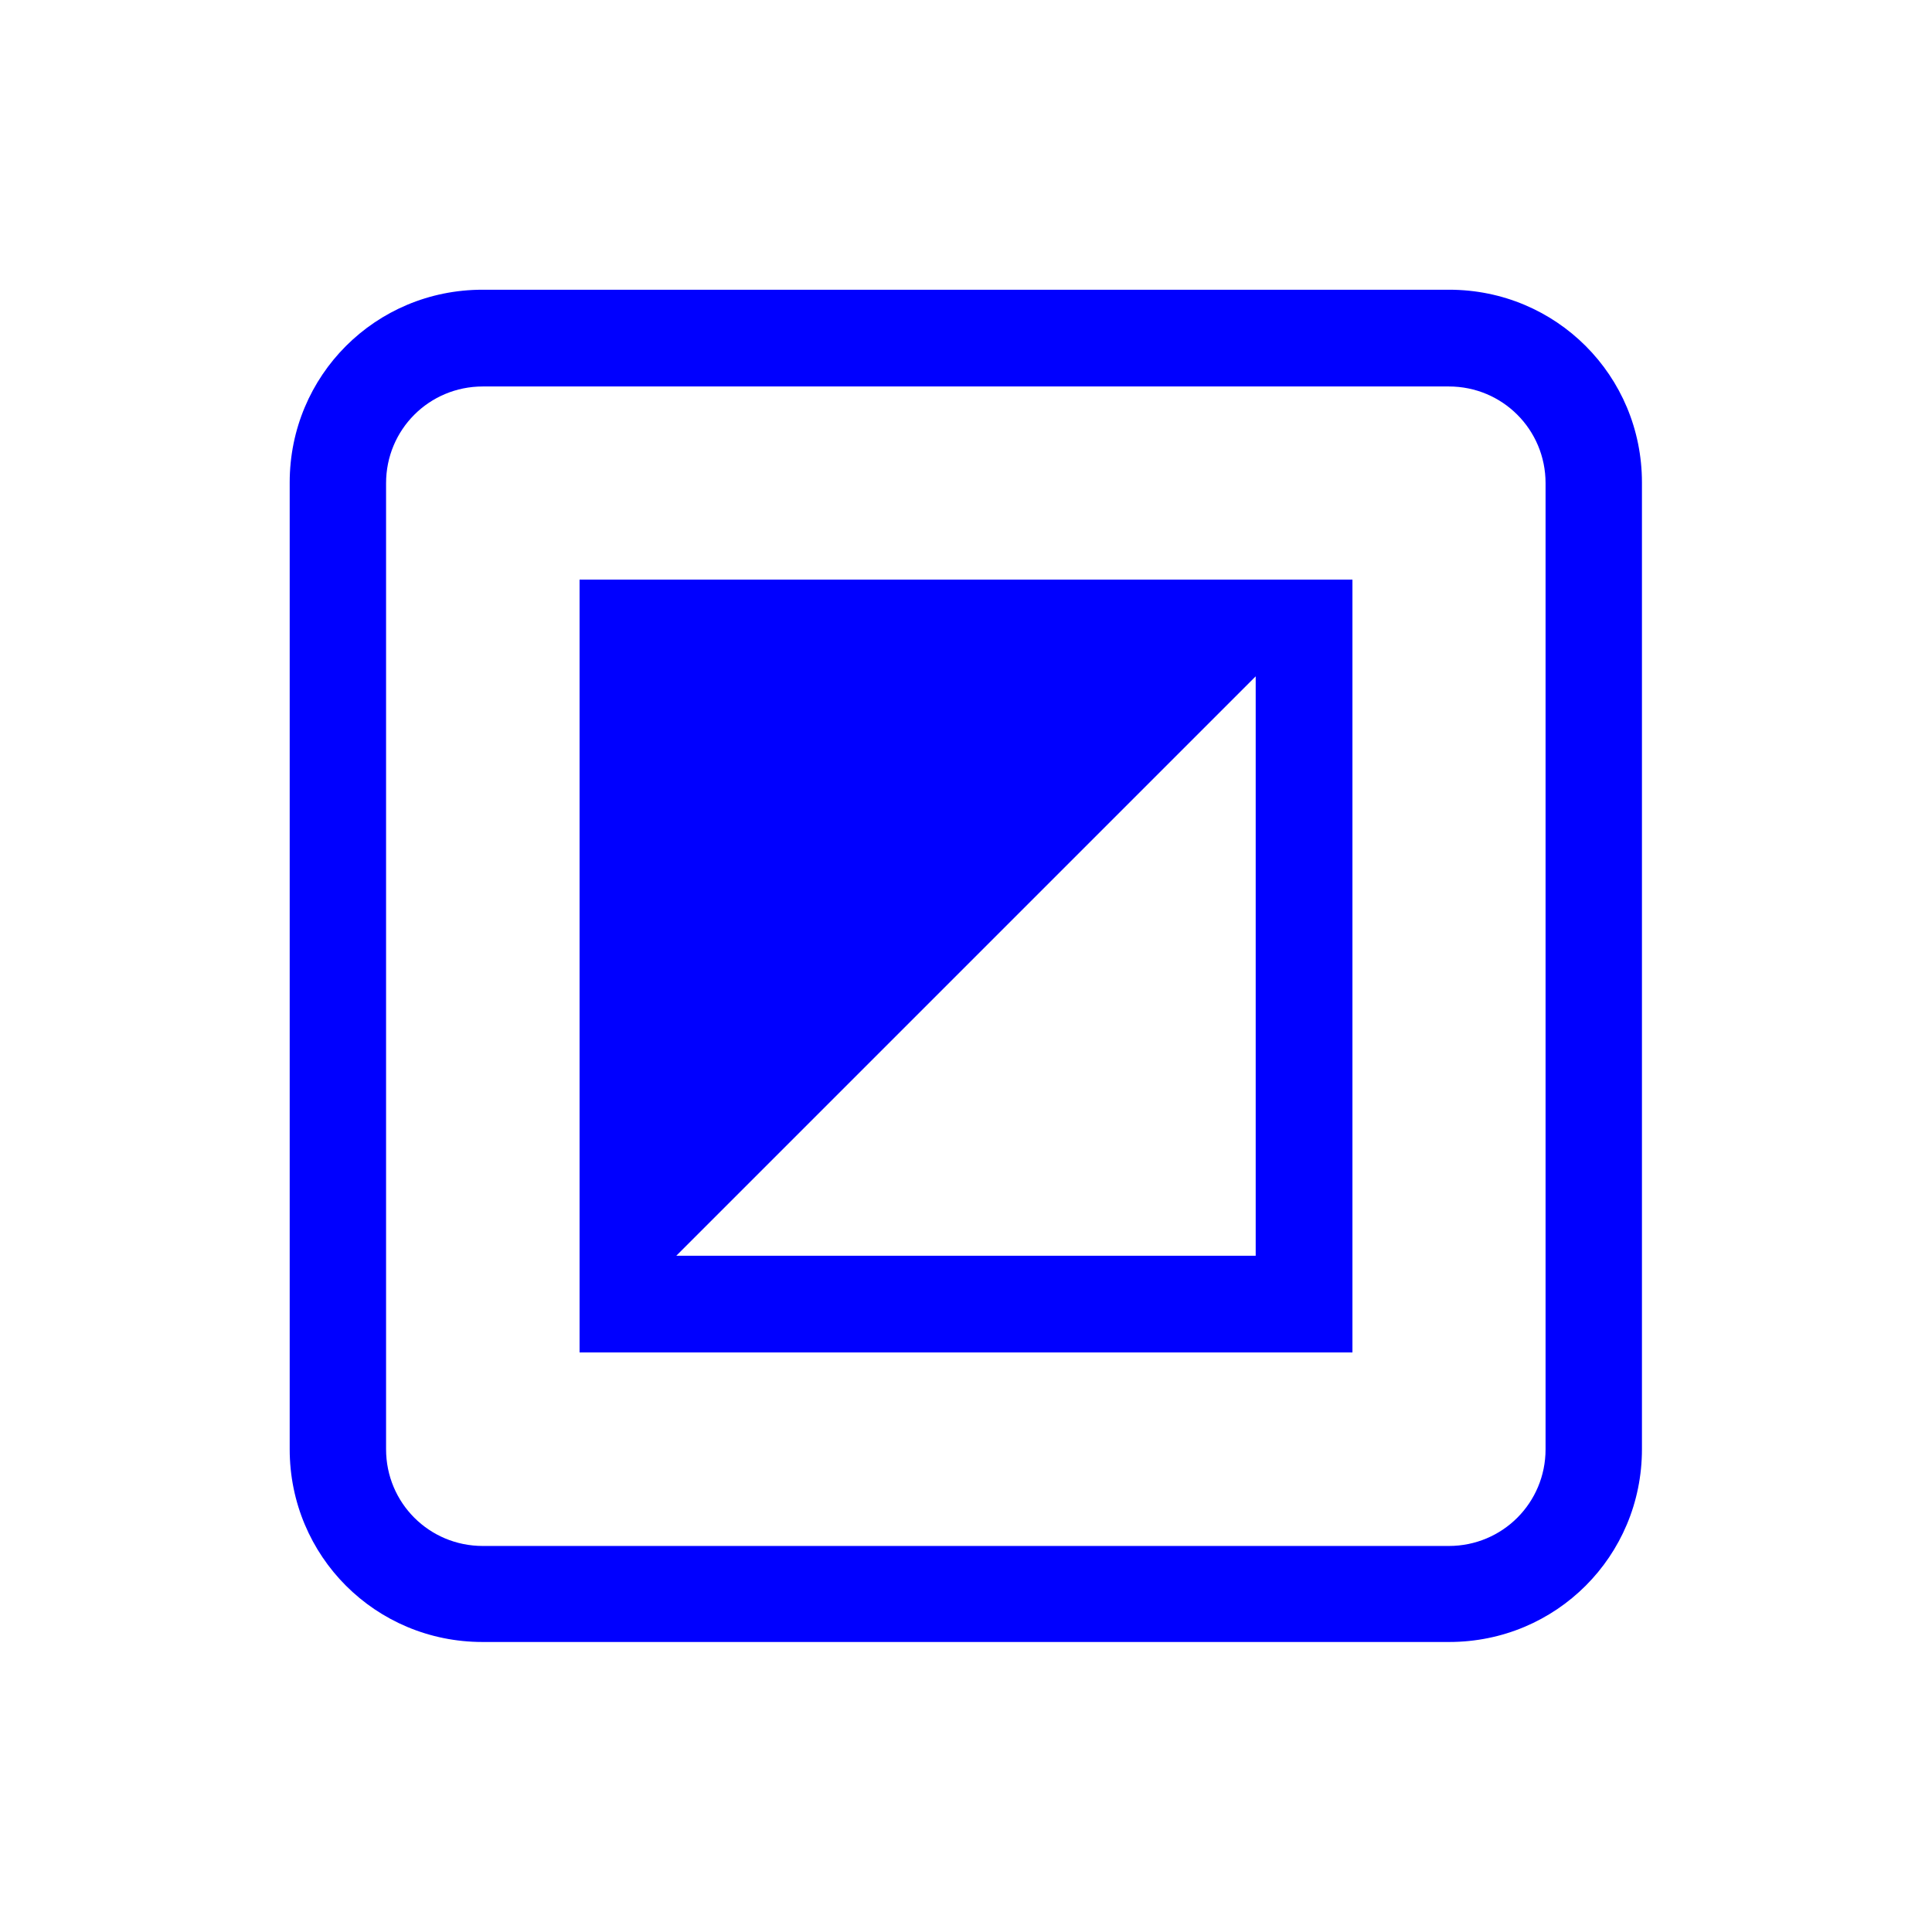
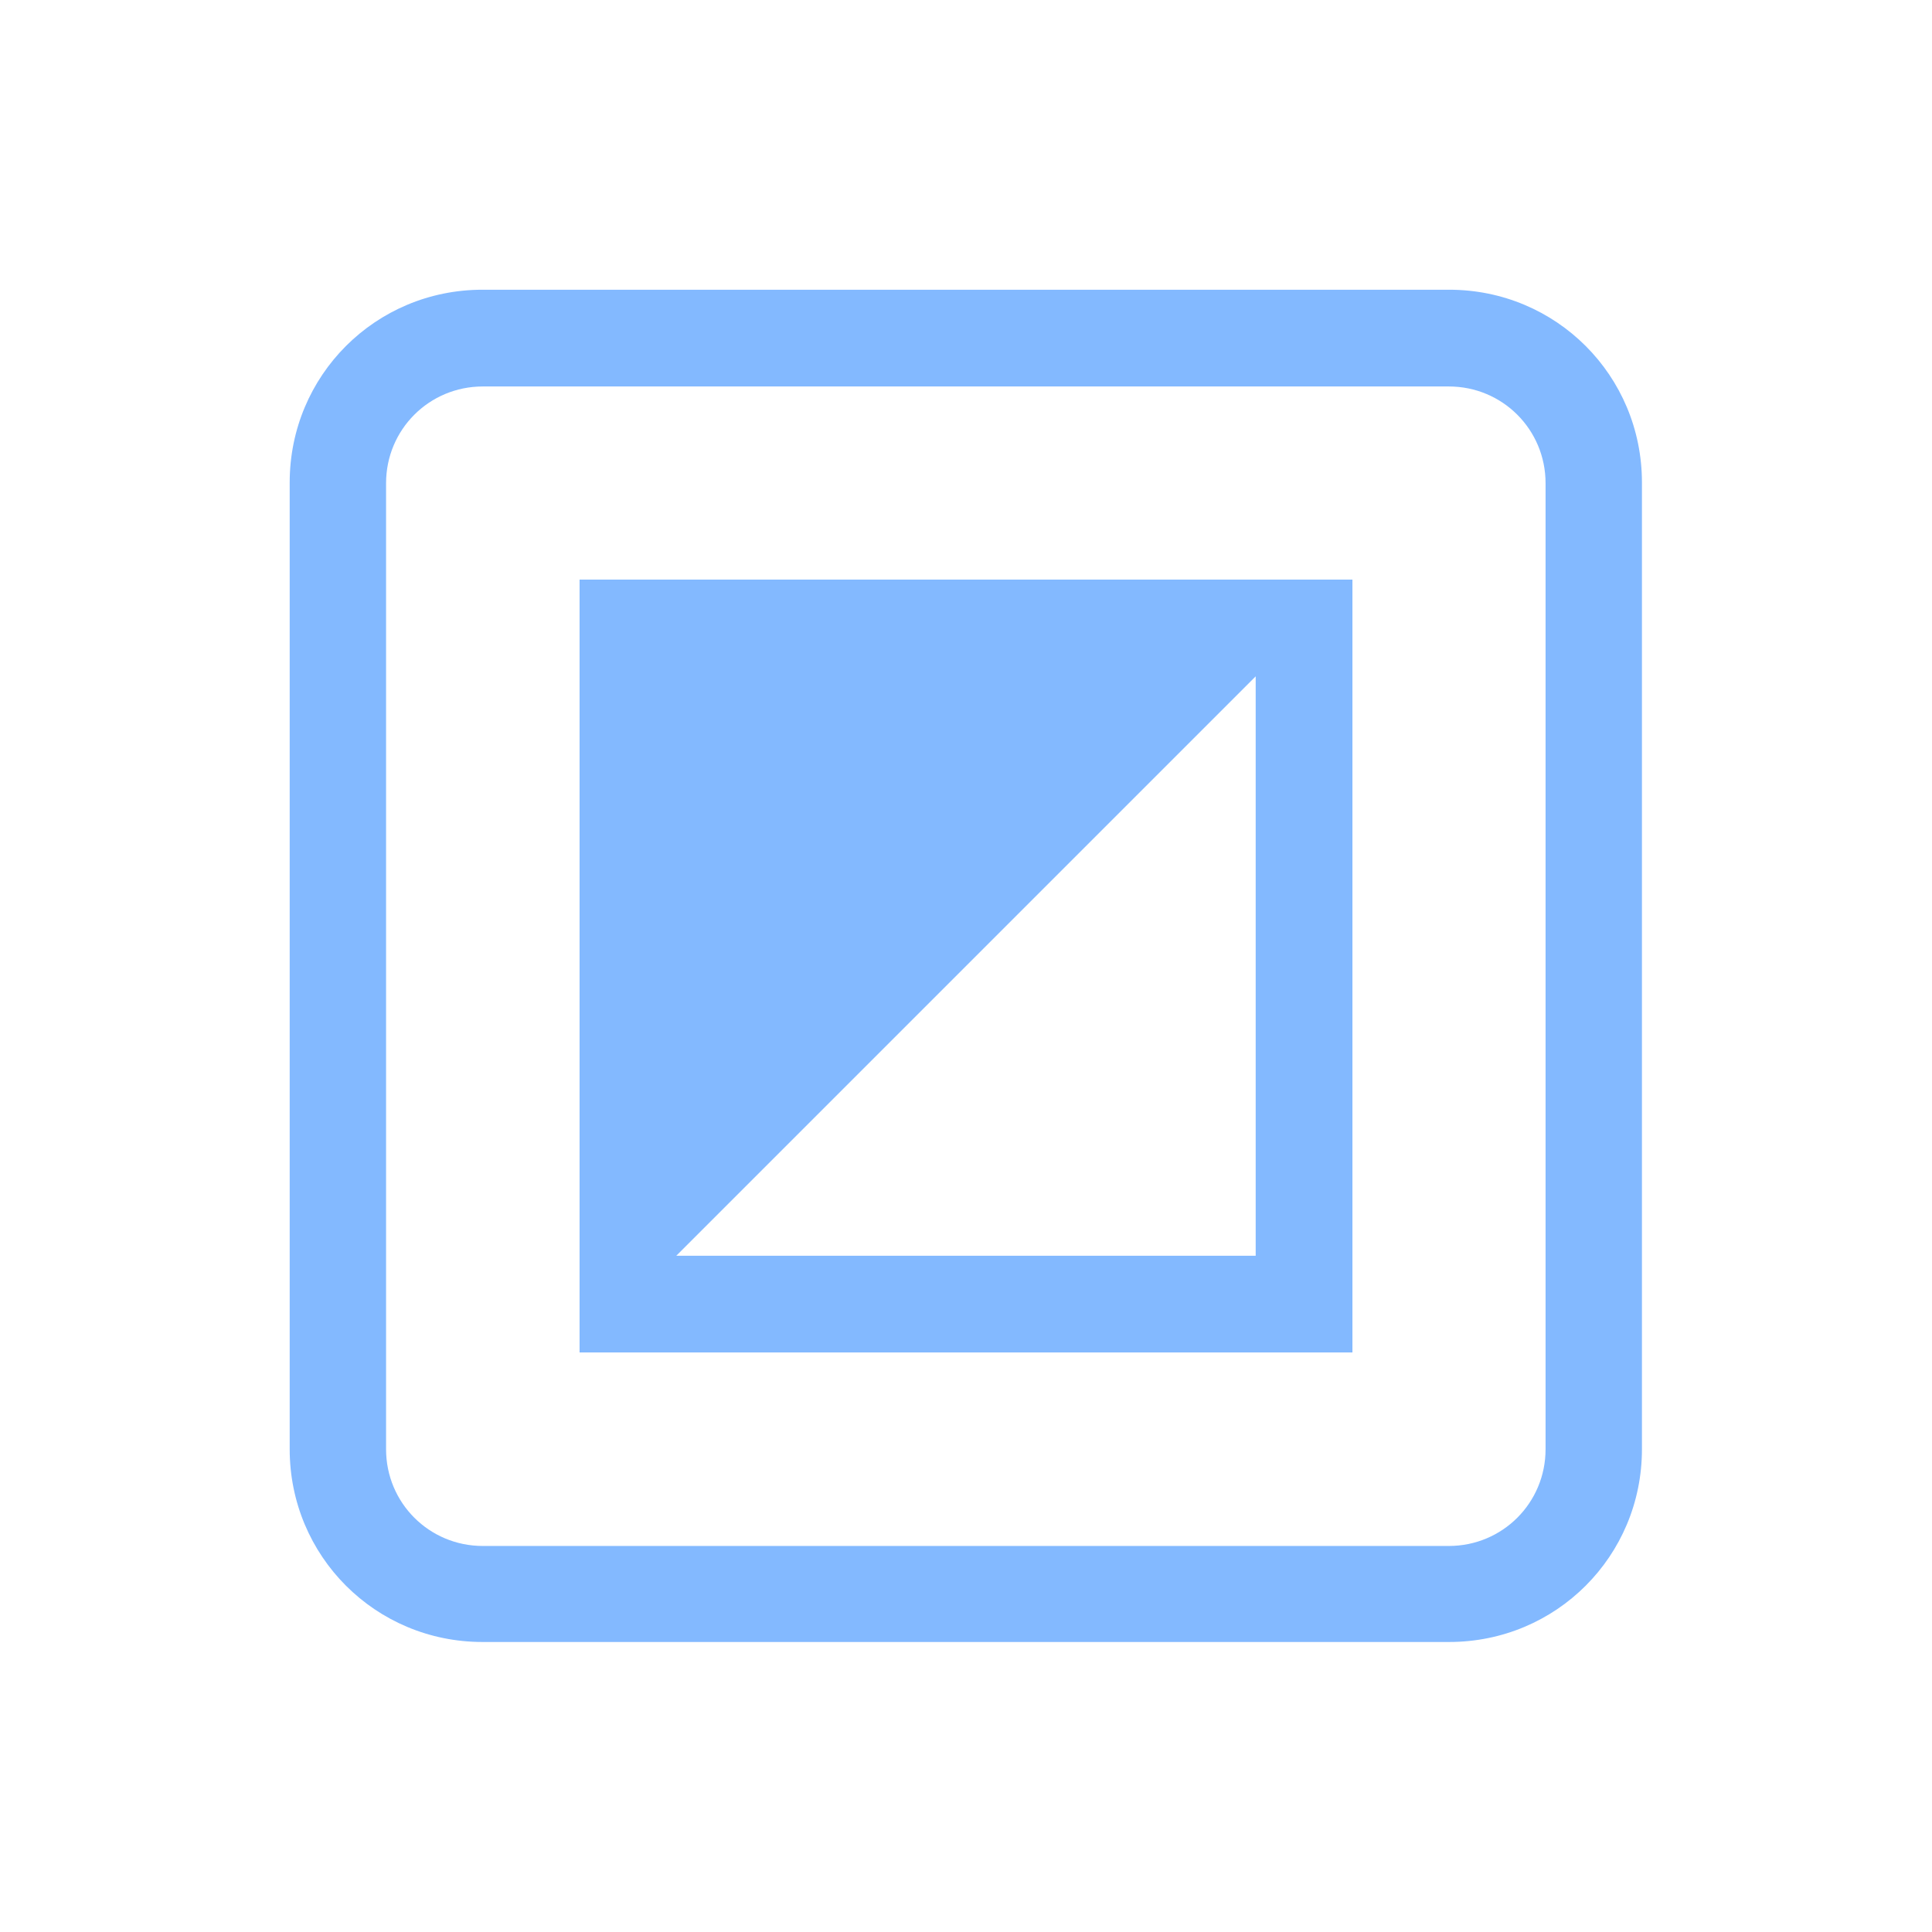
<svg xmlns="http://www.w3.org/2000/svg" width="20" height="20" viewBox="0 0 5.292 5.292" version="1.1" id="svg8">
  <defs id="defs2" />
  <g id="layer1" transform="translate(0,-291.7083)">
    <g transform="translate(47.3595,-89.69009)" id="layer1-3">
-       <path id="rect1954" d="m -46.038,382.192 c -0.293,0 -0.528,0.235 -0.528,0.528 v 2.648 c 0,0.293 0.235,0.528 0.528,0.528 h 2.648 c 0.293,0 0.528,-0.235 0.528,-0.528 v -2.648 c 0,-0.293 -0.235,-0.528 -0.528,-0.528 z m 10e-4,0.265 h 2.646 c 0.147,0 0.265,0.118 0.265,0.265 v 2.646 c 0,0.147 -0.118,0.265 -0.265,0.265 h -2.646 c -0.147,0 -0.265,-0.118 -0.265,-0.265 v -2.646 c 0,-0.147 0.118,-0.265 0.265,-0.265 z" style="opacity:1;fill:#0000ff;fill-opacity:1;stroke:#0000ff;stroke-width:0;stroke-linecap:square;stroke-linejoin:miter;stroke-miterlimit:4;stroke-dasharray:none;stroke-dashoffset:0;stroke-opacity:1;paint-order:stroke fill markers" />
-       <path style="opacity:1;fill:#0000ff;fill-opacity:1;stroke:#0000ff;stroke-width:0;stroke-linecap:square;stroke-linejoin:miter;stroke-miterlimit:4;stroke-dasharray:none;stroke-dashoffset:0;stroke-opacity:1;paint-order:stroke fill markers" d="m -45.772,382.986 v 2.117 h 2.117 v -2.117 z m 1.852,0.265 v 1.587 h -1.587 z" id="rect2118" />
+       <path id="rect1954" d="m -46.038,382.192 c -0.293,0 -0.528,0.235 -0.528,0.528 v 2.648 c 0,0.293 0.235,0.528 0.528,0.528 h 2.648 c 0.293,0 0.528,-0.235 0.528,-0.528 v -2.648 c 0,-0.293 -0.235,-0.528 -0.528,-0.528 z m 10e-4,0.265 h 2.646 c 0.147,0 0.265,0.118 0.265,0.265 v 2.646 c 0,0.147 -0.118,0.265 -0.265,0.265 h -2.646 c -0.147,0 -0.265,-0.118 -0.265,-0.265 v -2.646 c 0,-0.147 0.118,-0.265 0.265,-0.265 z" style="opacity:1;fill:#83b9ff;fill-opacity:1;stroke:#0000ff;stroke-width:0;stroke-linecap:square;stroke-linejoin:miter;stroke-miterlimit:4;stroke-dasharray:none;stroke-dashoffset:0;stroke-opacity:1;paint-order:stroke fill markers" />
+       <path style="opacity:1;fill:#83b9ff;fill-opacity:1;stroke:#0000ff;stroke-width:0;stroke-linecap:square;stroke-linejoin:miter;stroke-miterlimit:4;stroke-dasharray:none;stroke-dashoffset:0;stroke-opacity:1;paint-order:stroke fill markers" d="m -45.772,382.986 v 2.117 h 2.117 v -2.117 z m 1.852,0.265 v 1.587 h -1.587 z" id="rect2118" />
    </g>
    <path style="opacity:1;fill:#ffc107;fill-opacity:1;stroke:none;stroke-width:0.386;stroke-miterlimit:4;stroke-dasharray:none;stroke-opacity:1" d="m 50.206,401.677 c 110.217,0.713 55.109,0.356 0,0 z" id="rect997" />
  </g>
</svg>
